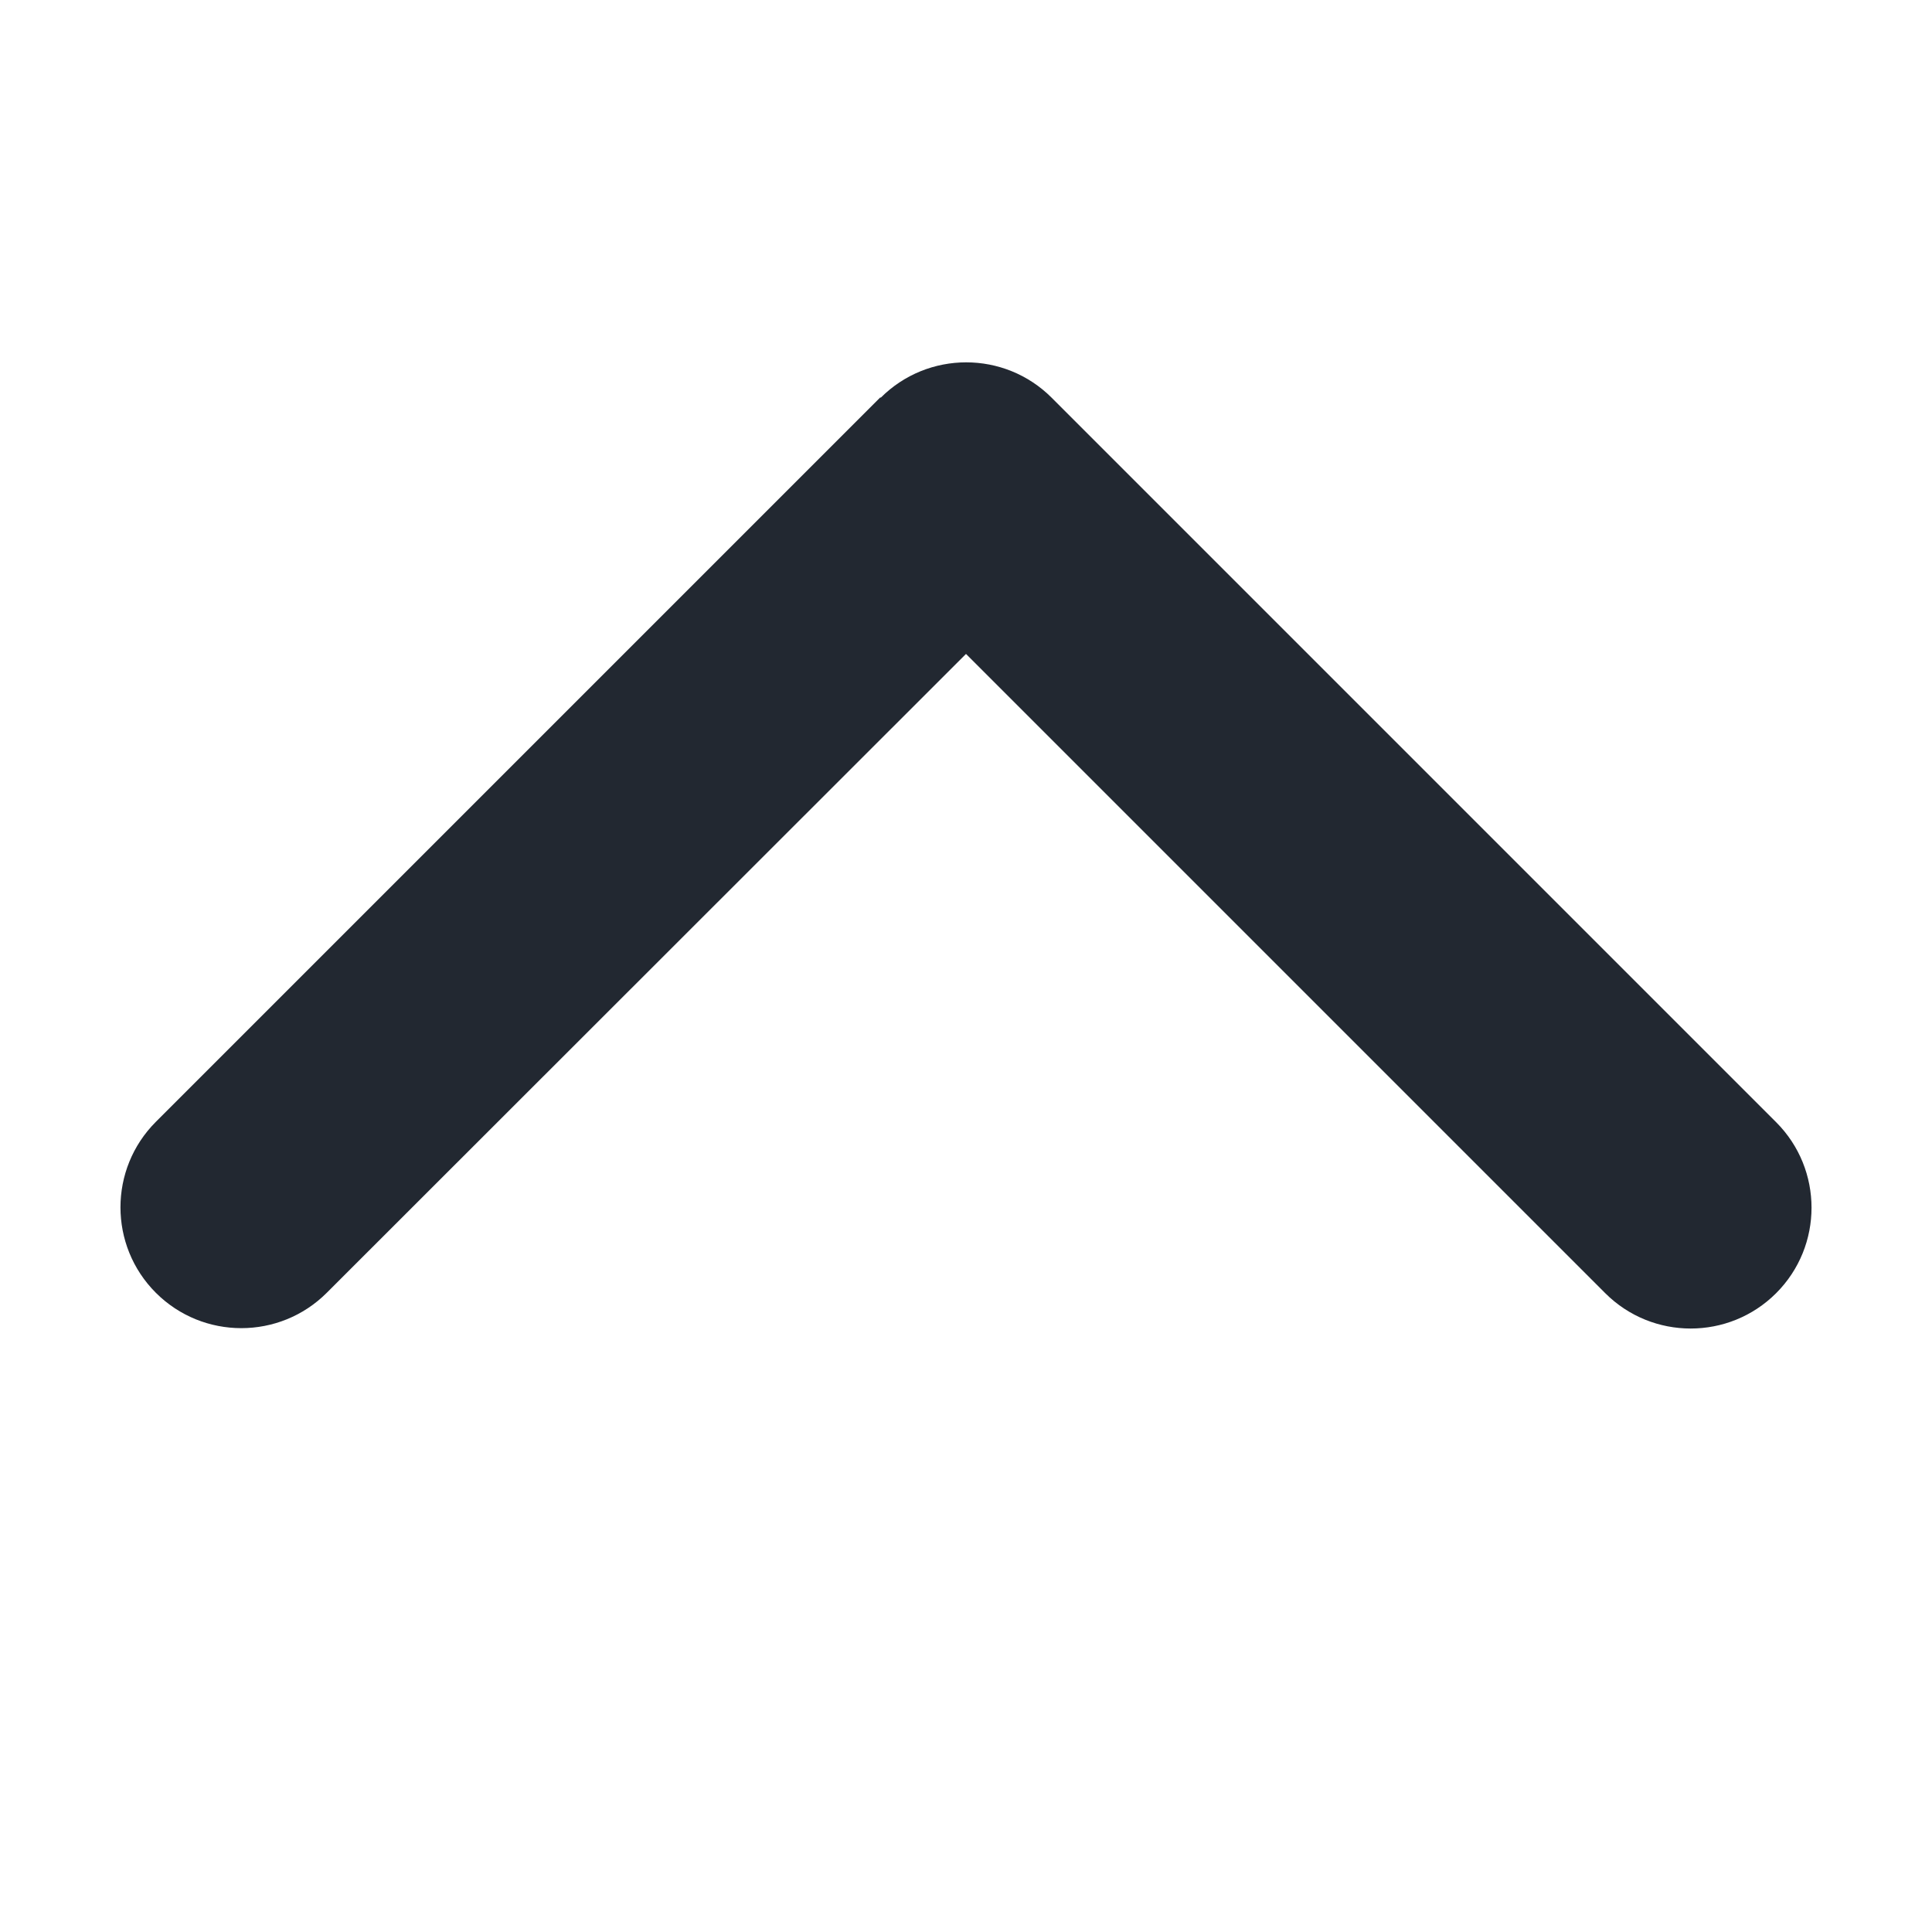
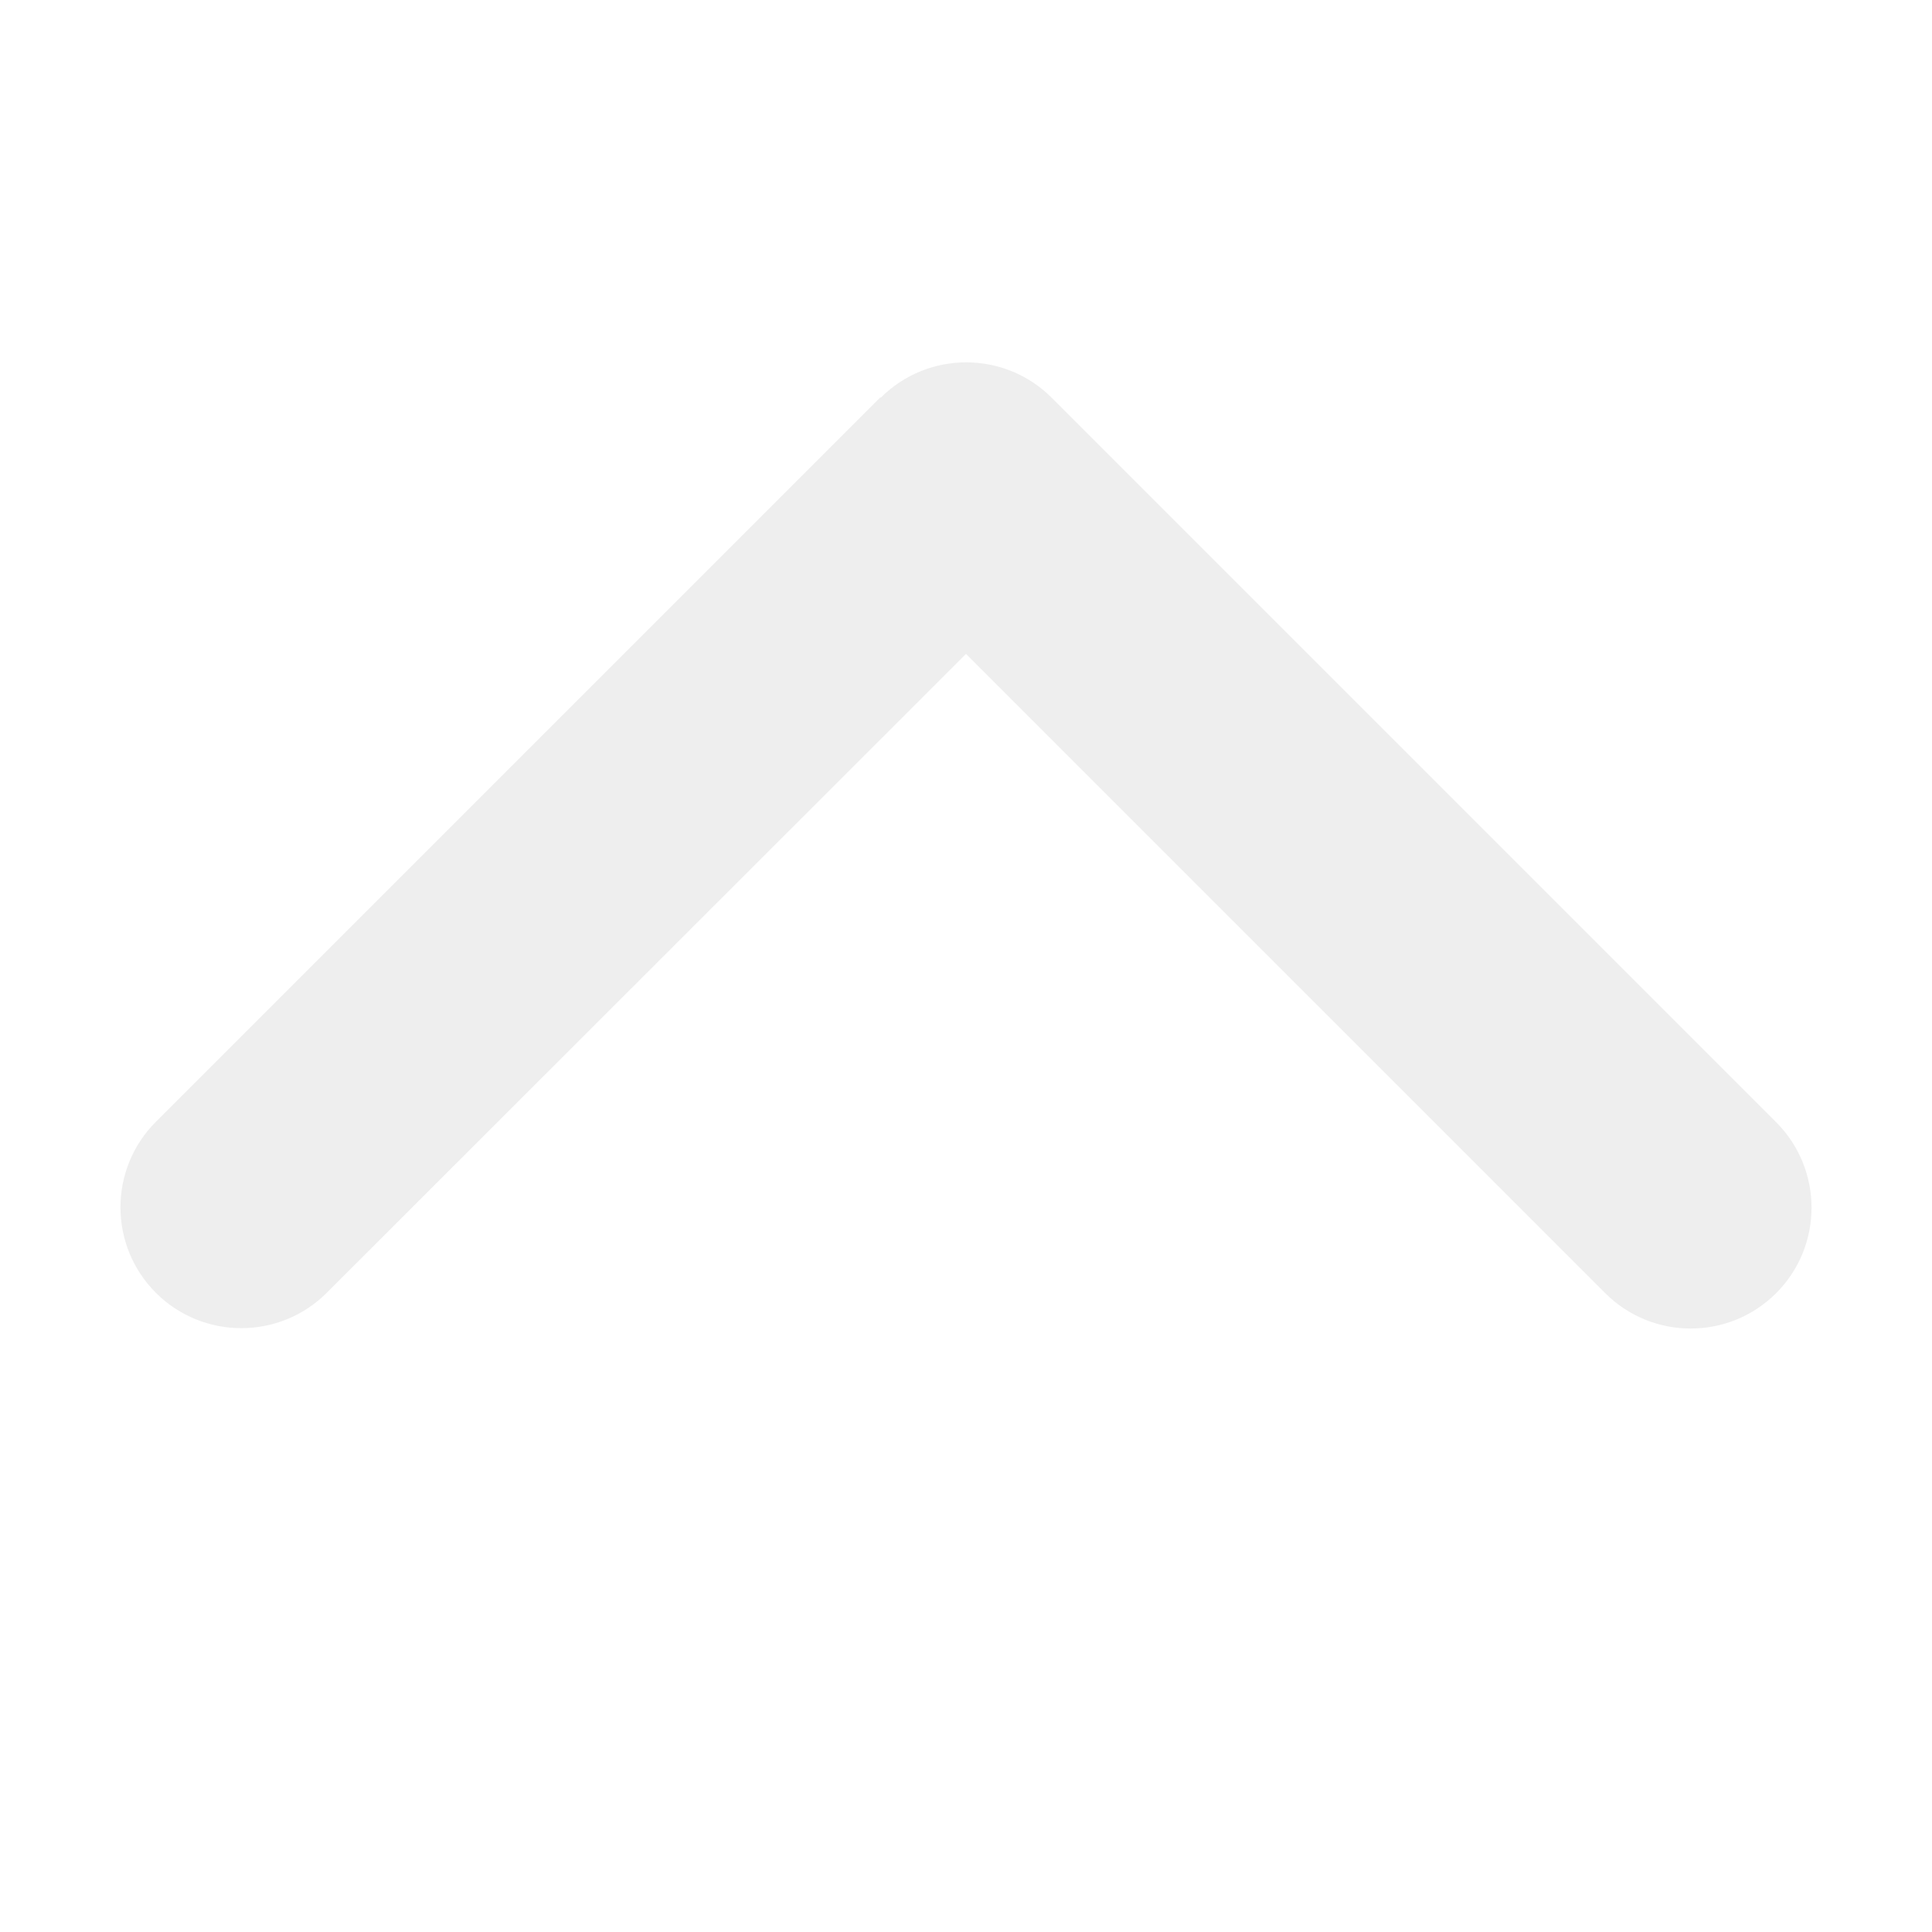
- <svg xmlns="http://www.w3.org/2000/svg" viewBox="0 0 512 512" fill="#222831">
+ <svg xmlns="http://www.w3.org/2000/svg" viewBox="0 0 512 512" fill="#eeeeee">
  <path d="M233.4 105.4c12.5-12.5 32.8-12.5 45.3 0l192 192c12.5 12.5 12.5 32.8 0 45.3s-32.8 12.5-45.3 0L256 173.3 86.6 342.6c-12.5 12.5-32.8 12.5-45.3 0s-12.5-32.8 0-45.3l192-192z" />
</svg>
